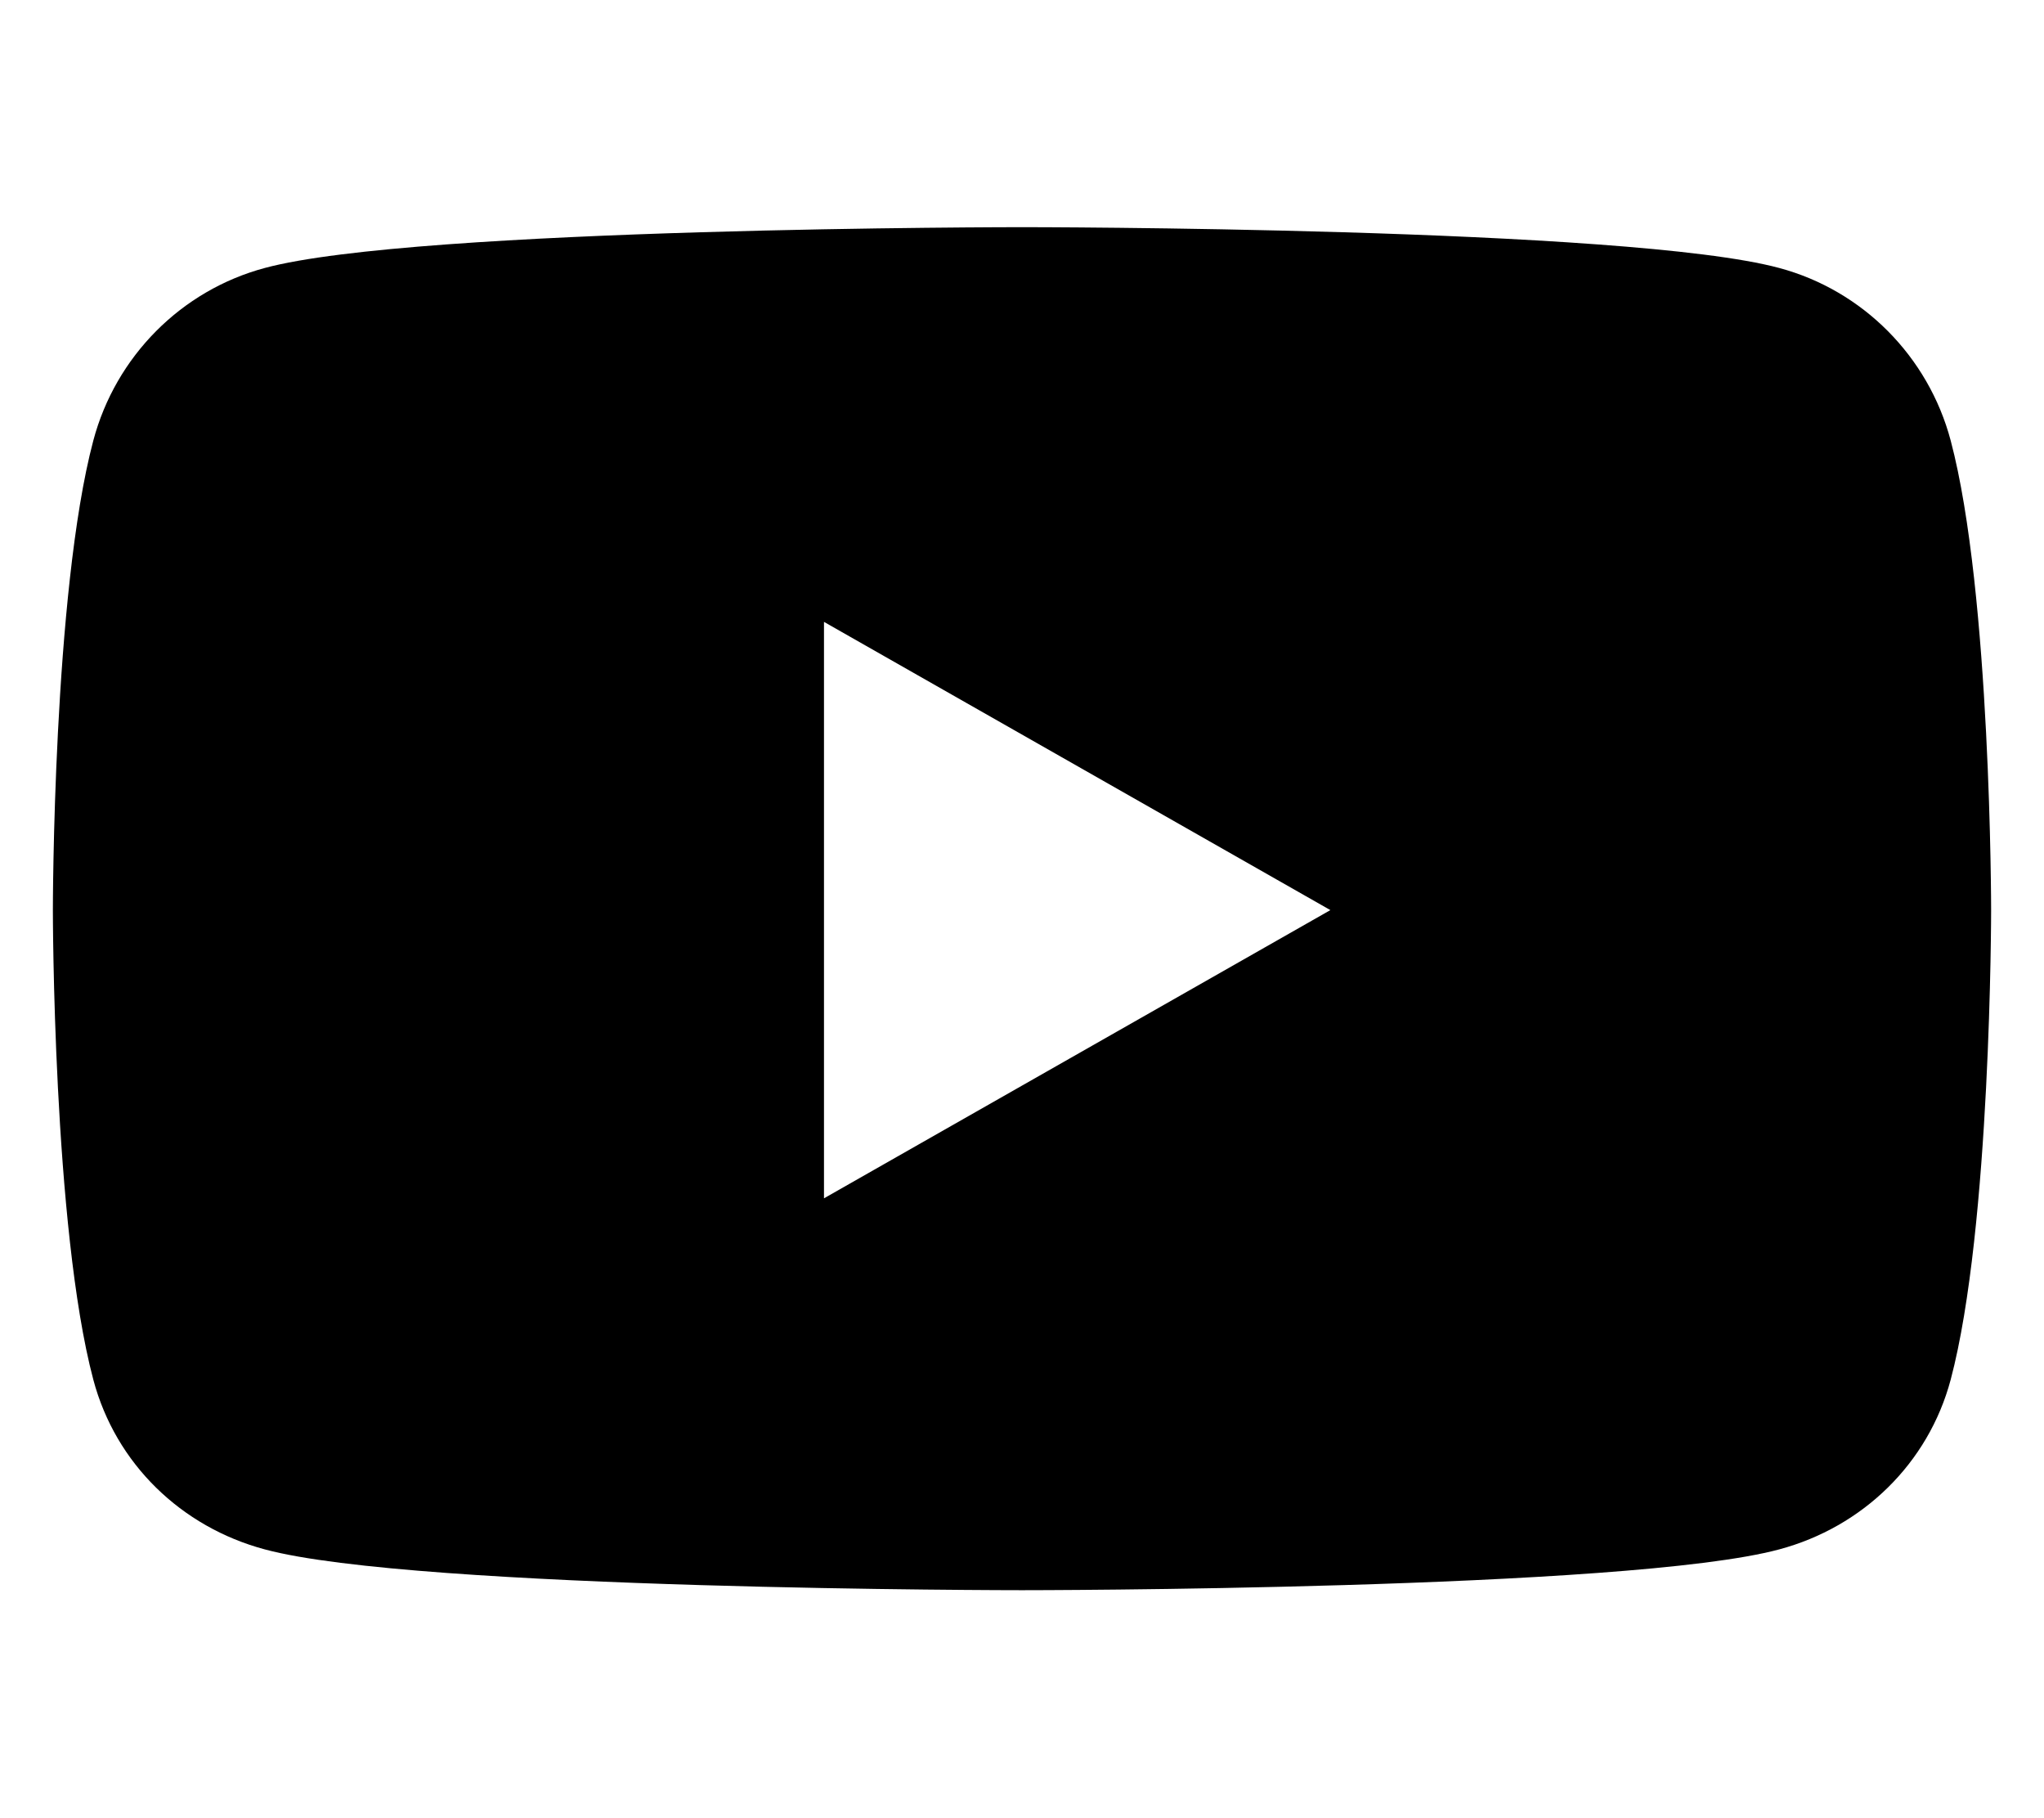
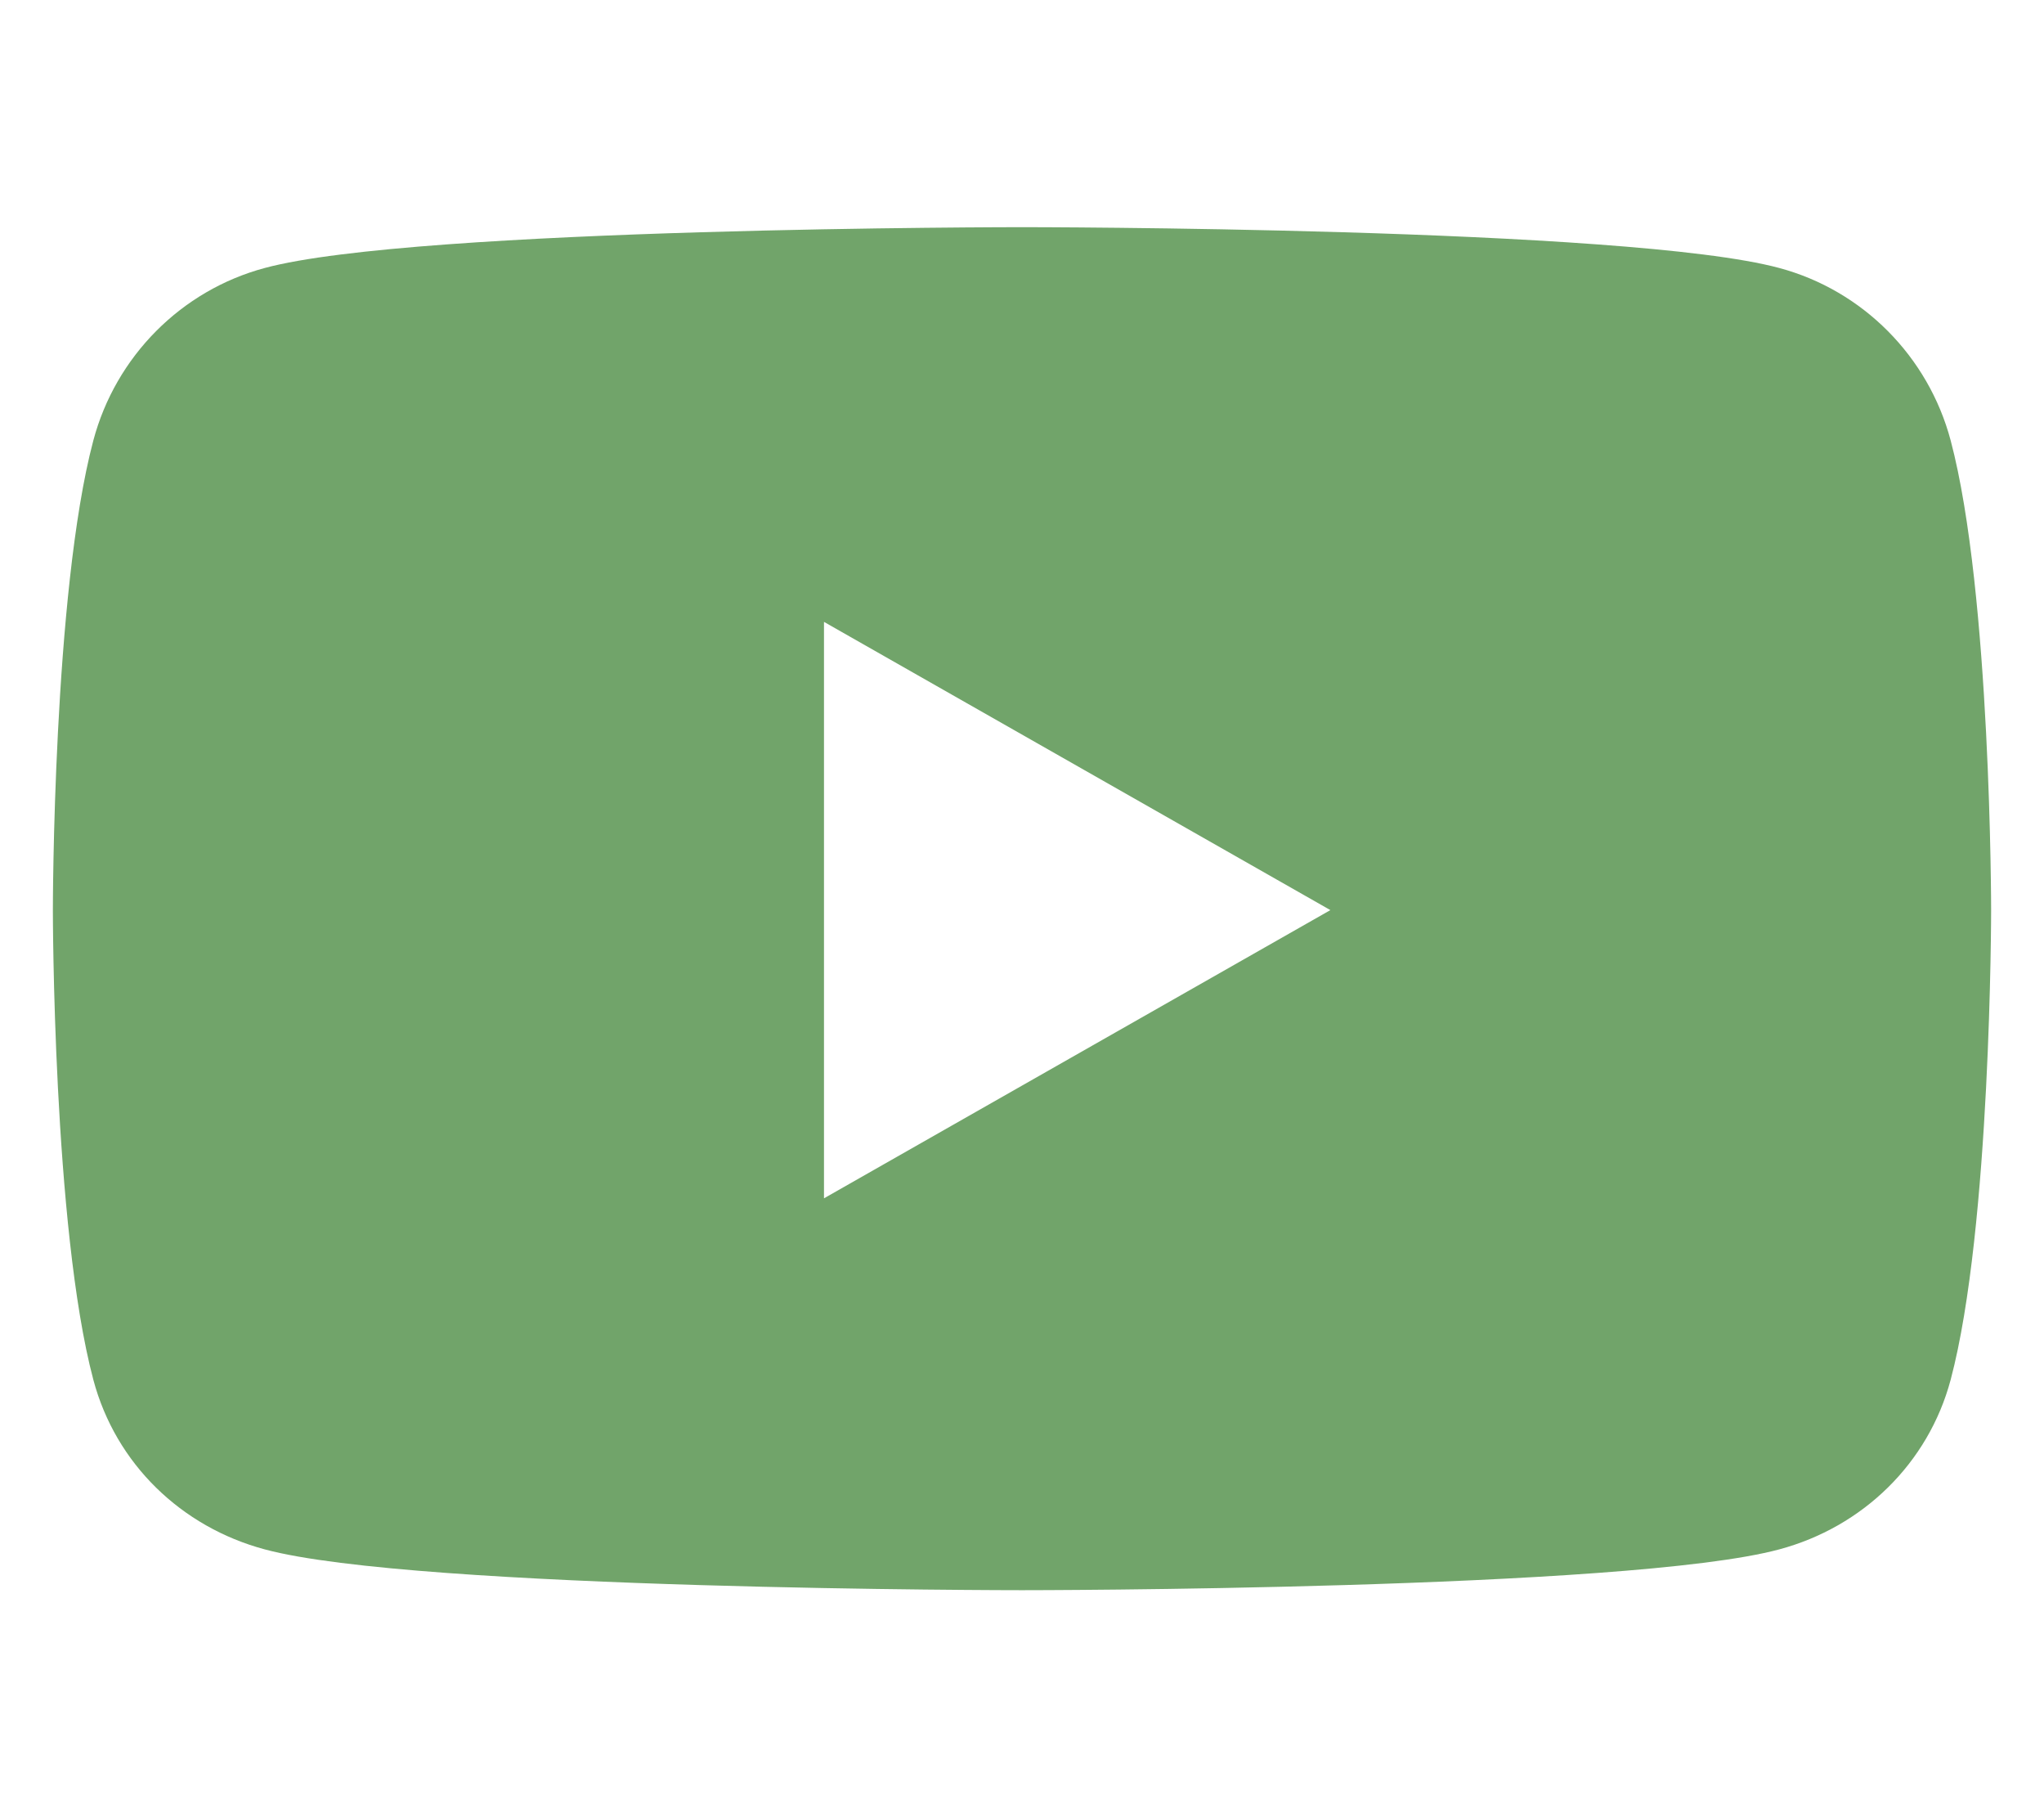
<svg xmlns="http://www.w3.org/2000/svg" height="16" width="18" viewBox="0 0 576 512">
-   <path d="M549.7 124.1c-6.3-23.7-24.8-42.3-48.3-48.6C458.8 64 288 64 288 64S117.2 64 74.6 75.5c-23.5 6.3-42 24.9-48.3 48.6-11.4 42.9-11.4 132.3-11.4 132.3s0 89.4 11.4 132.3c6.3 23.7 24.8 41.5 48.3 47.8C117.2 448 288 448 288 448s170.8 0 213.4-11.5c23.5-6.3 42-24.2 48.3-47.8 11.4-42.9 11.4-132.3 11.4-132.3s0-89.4-11.4-132.3zm-317.5 213.5V175.2l142.7 81.2-142.7 81.2z" />
+   <path d="M549.7 124.1c-6.3-23.7-24.8-42.3-48.3-48.6C458.8 64 288 64 288 64S117.2 64 74.6 75.5c-23.5 6.3-42 24.9-48.3 48.6-11.4 42.9-11.4 132.3-11.4 132.3s0 89.4 11.4 132.3c6.3 23.7 24.8 41.5 48.3 47.8C117.2 448 288 448 288 448s170.8 0 213.4-11.5c23.5-6.3 42-24.2 48.3-47.8 11.4-42.9 11.4-132.3 11.4-132.3s0-89.4-11.4-132.3zm-317.5 213.5V175.2l142.7 81.2-142.7 81.2z" fill="hsla(113, 24%, 53%, 1)" />
</svg>
